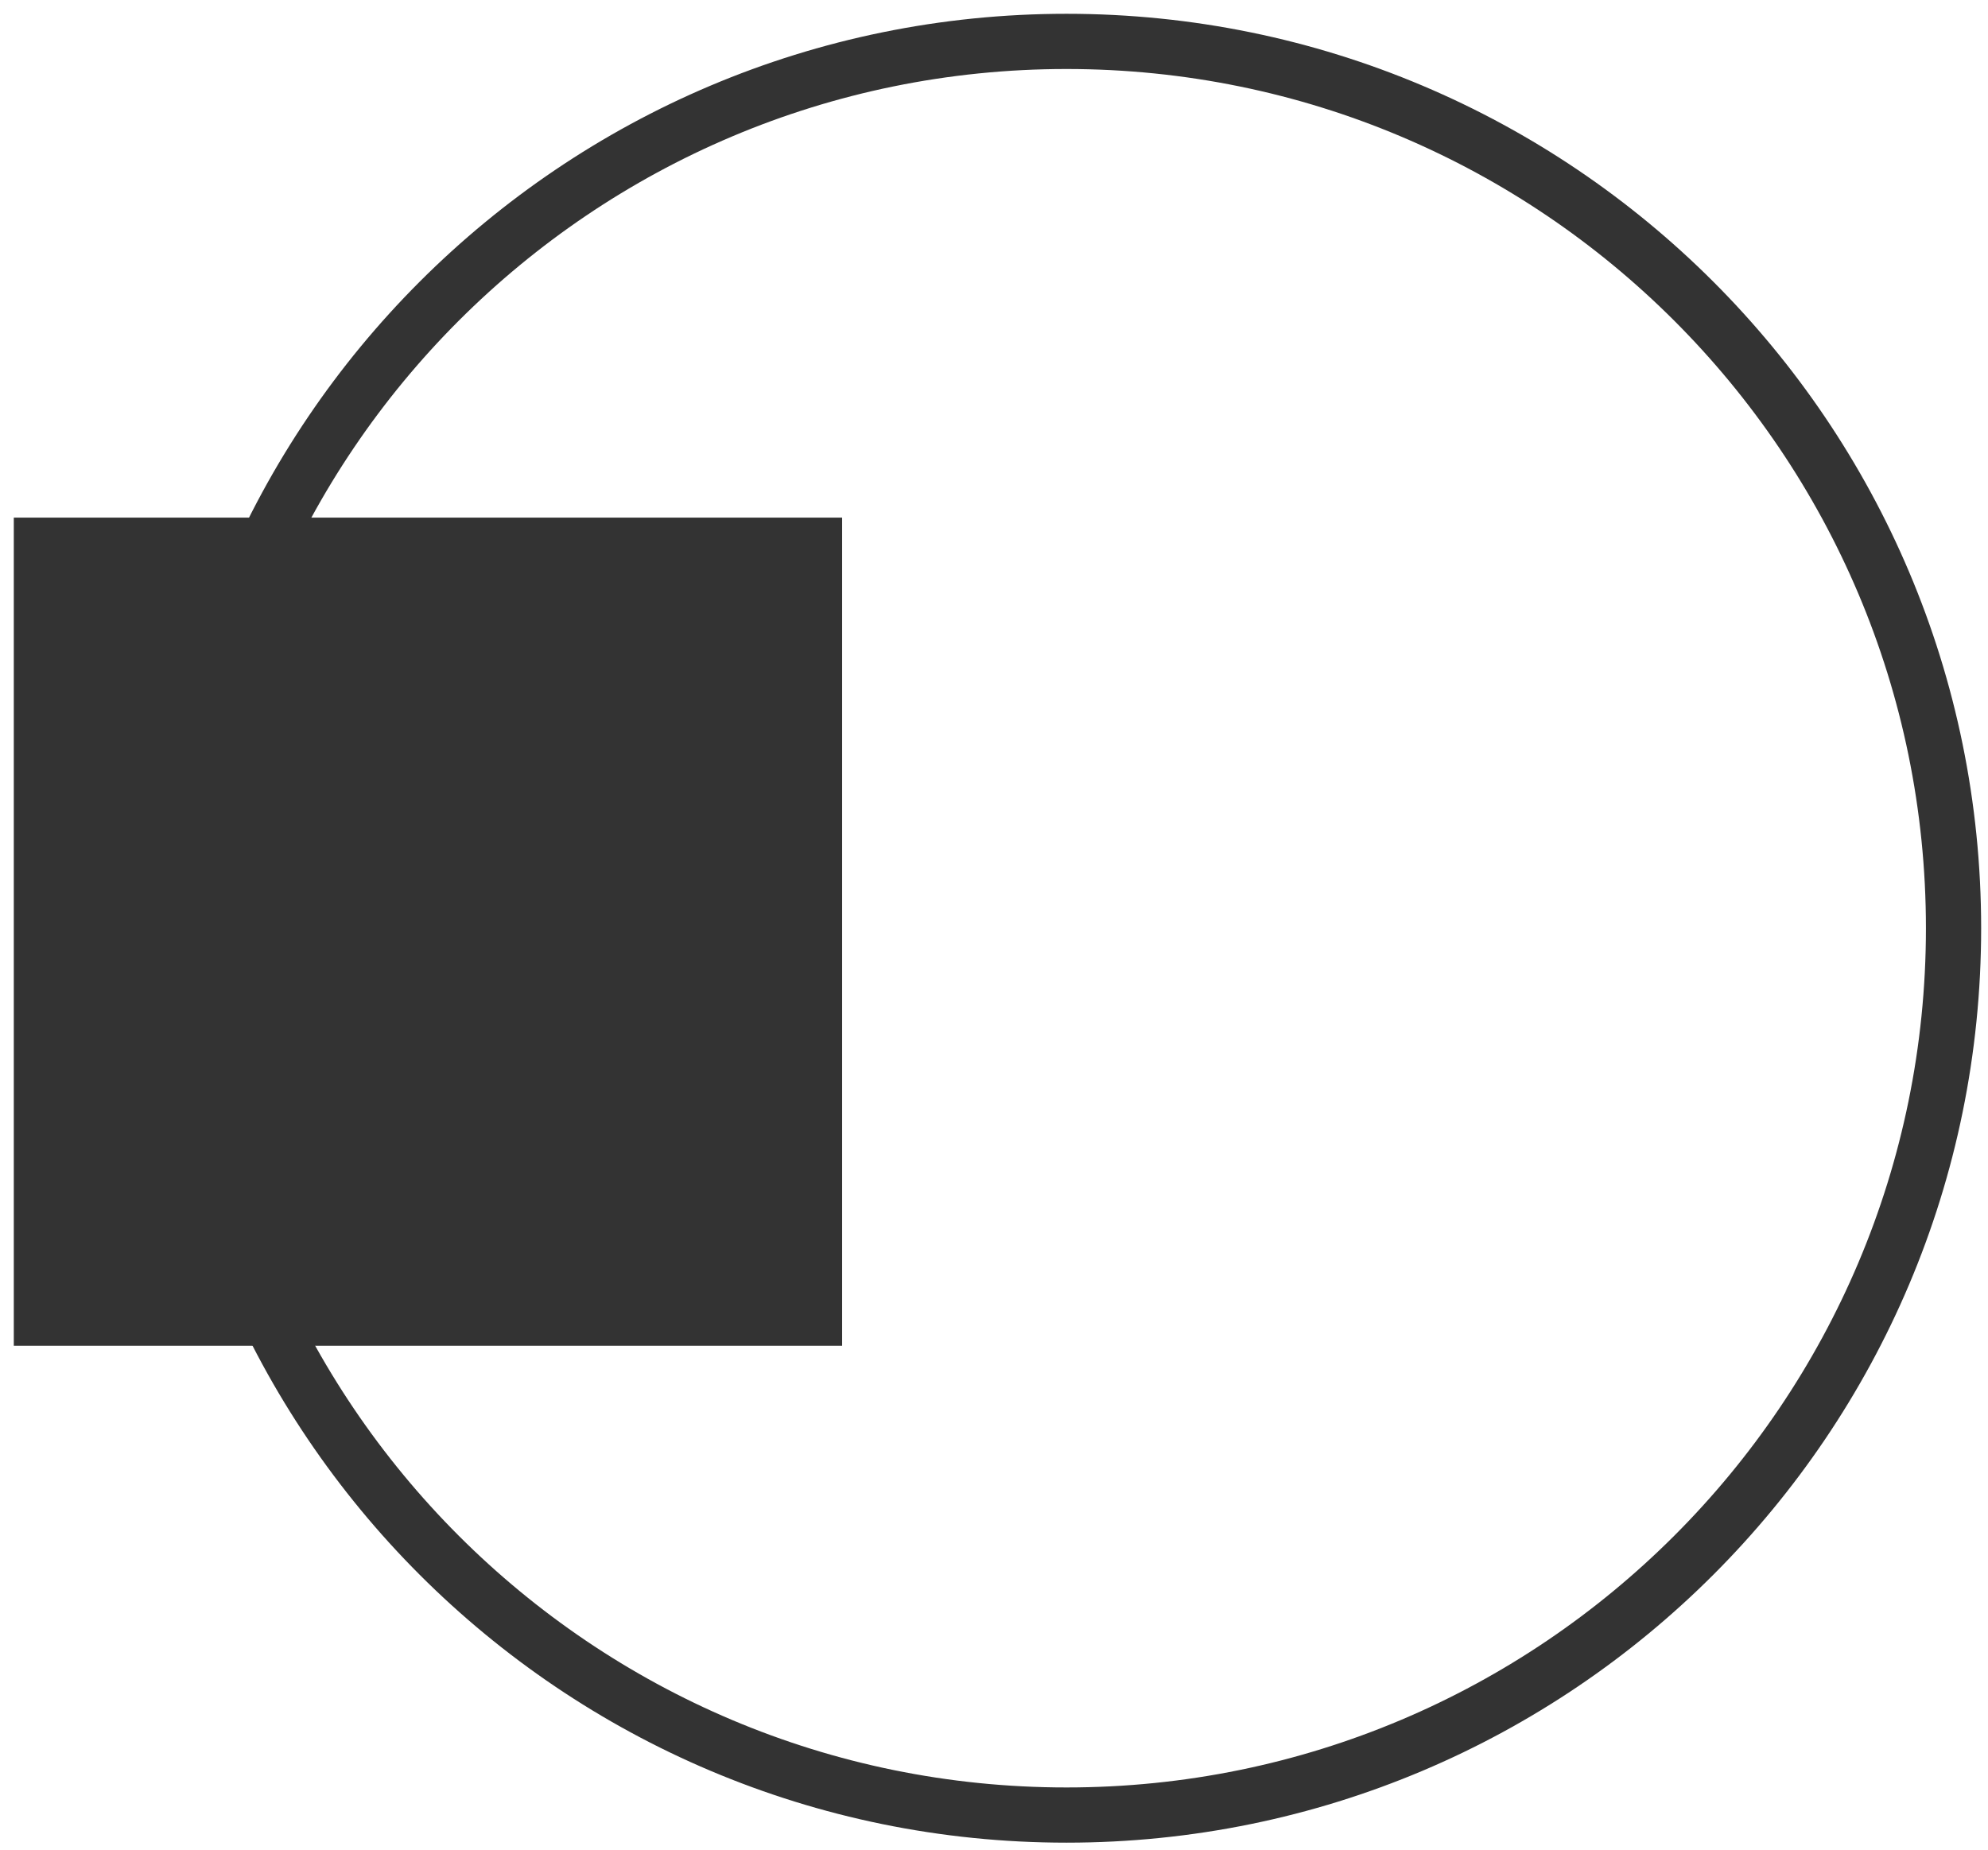
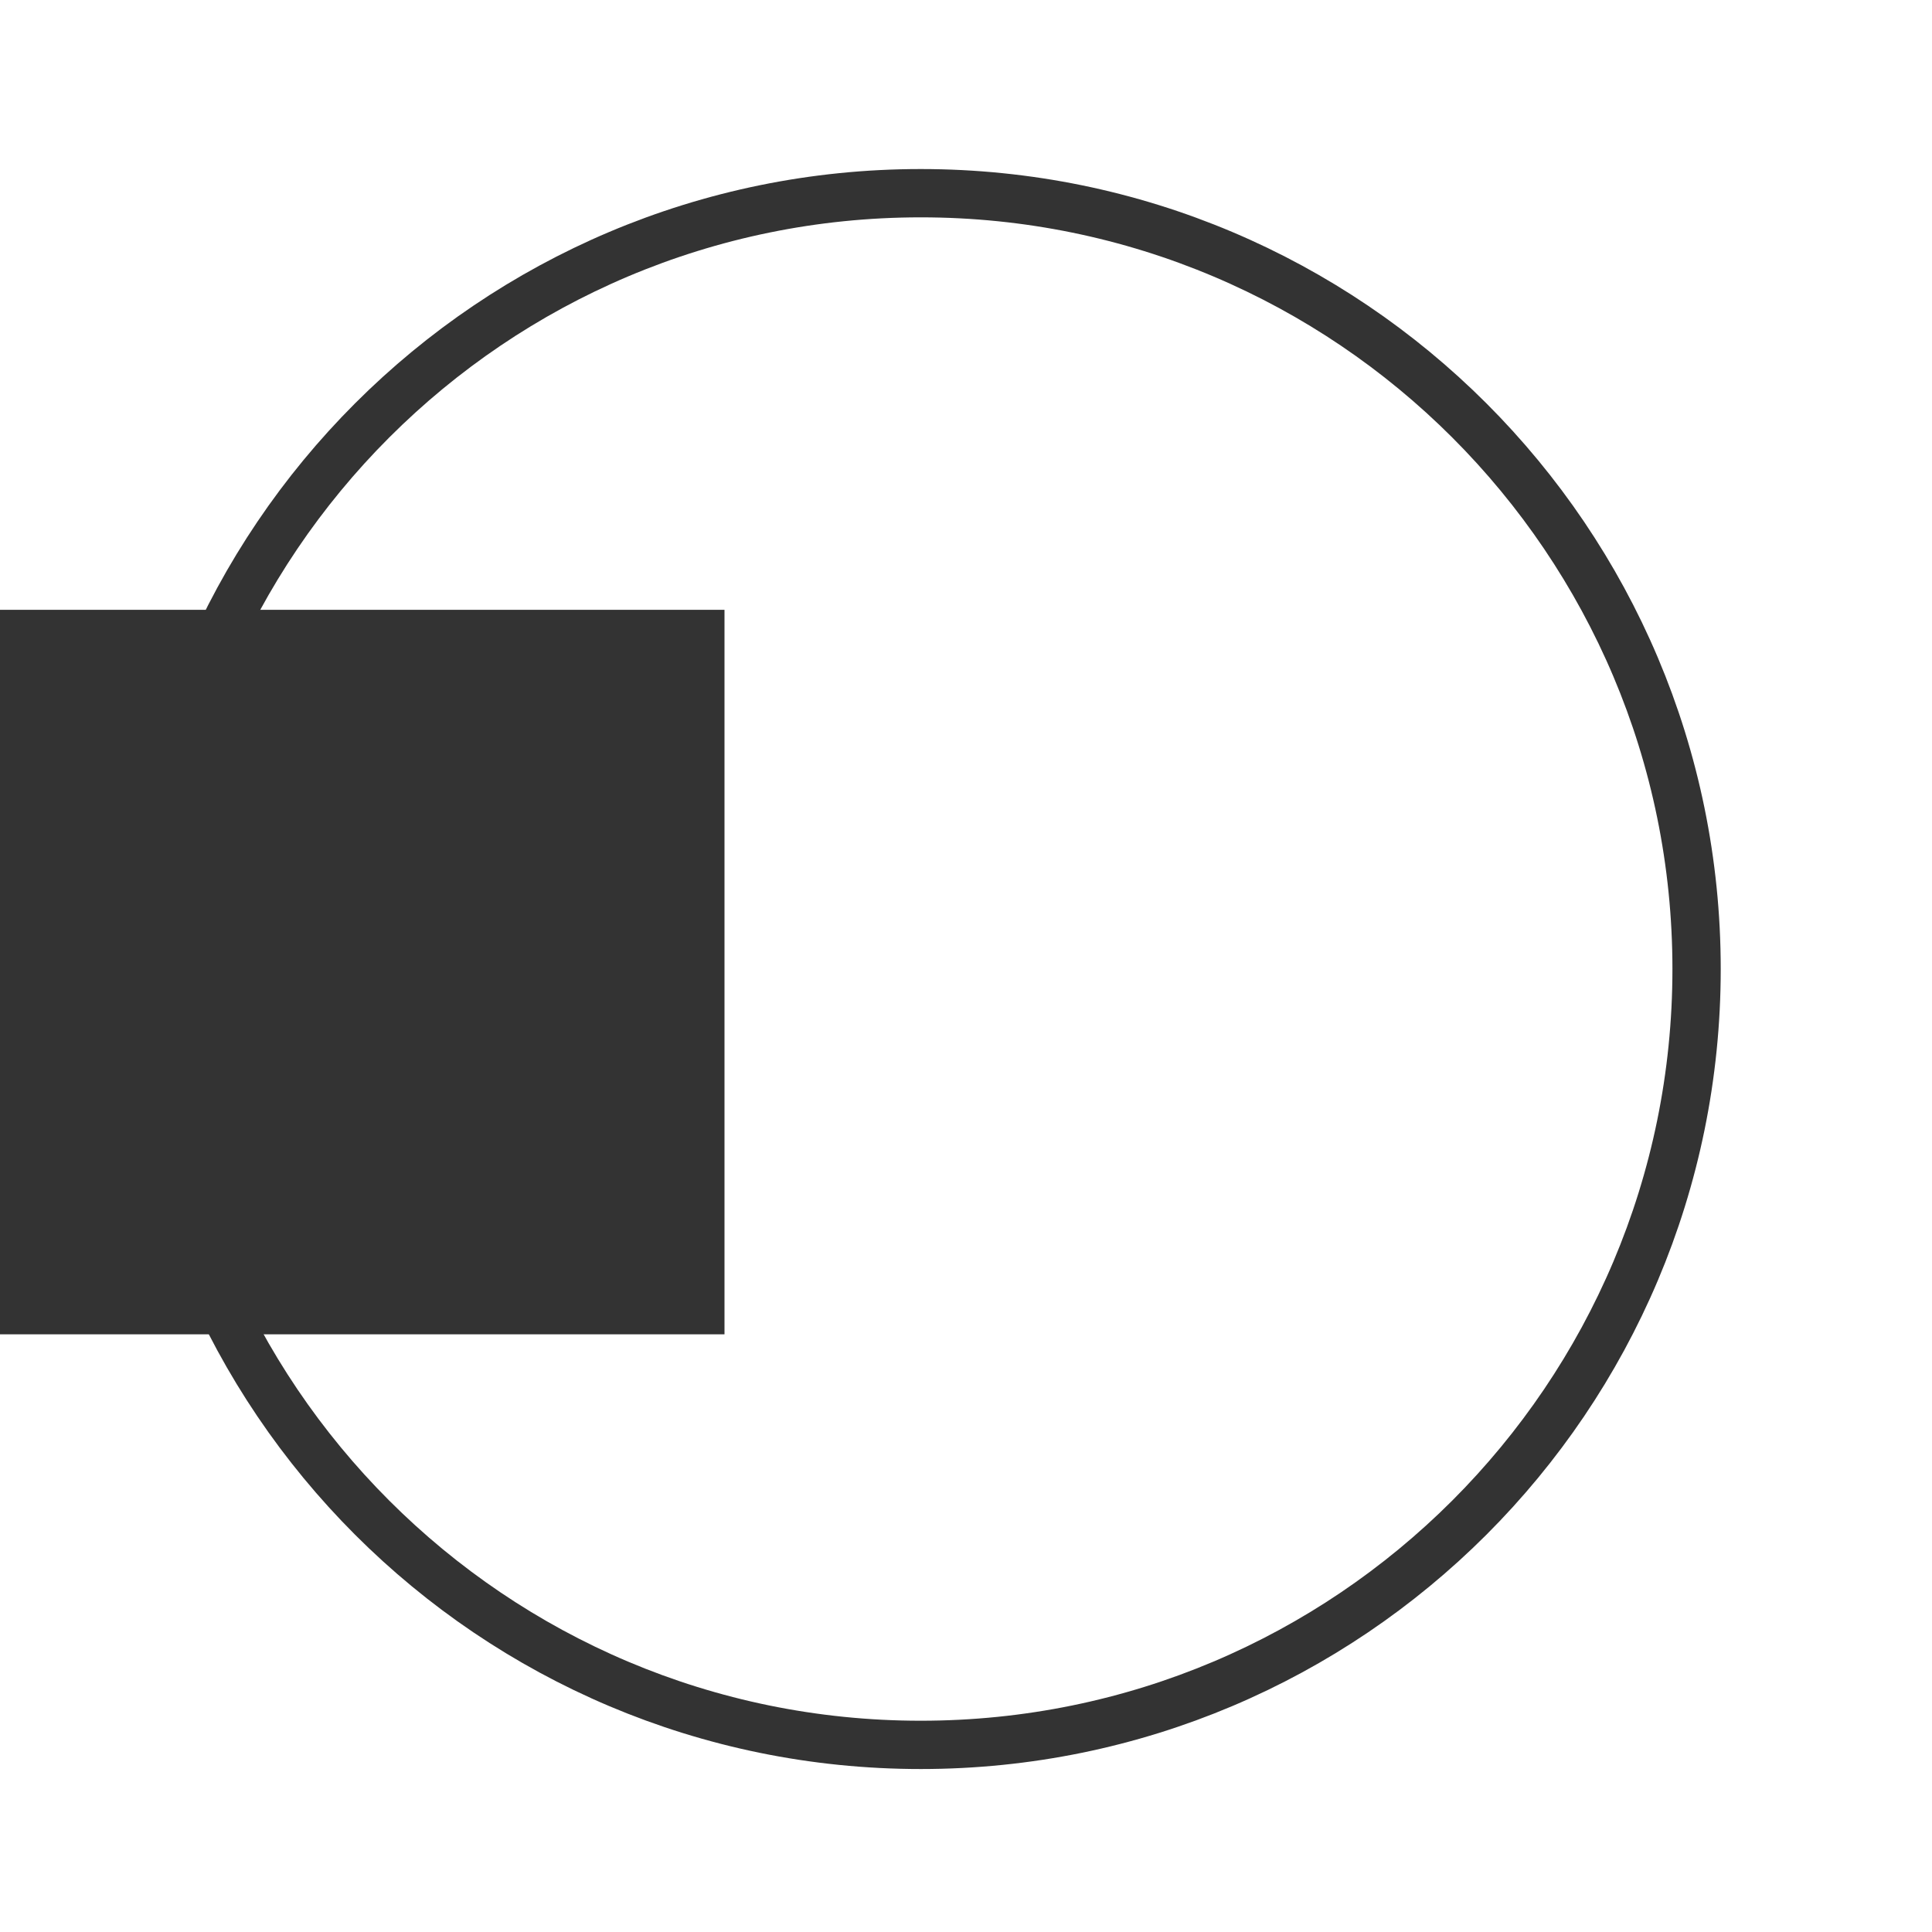
- <svg xmlns="http://www.w3.org/2000/svg" width="72" height="67" viewBox="0 0 72 67" fill="none">
-   <circle r="32.126" transform="matrix(1.39071e-07 -1 -1 -1.39071e-07 38.6258 33.6257)" stroke="#333333" stroke-width="2" />
-   <rect x="0.5" y="48.751" width="30" height="30" transform="rotate(-90 0.5 48.7513)" fill="#333333" />
+ <svg xmlns="http://www.w3.org/2000/svg" width="80" height="80" viewBox="0 0 80 80" fill="none">
+   <circle r="32.126" transform="matrix(1.39071e-07 -1 -1 -1.39071e-07 38.1257 40.1257)" stroke="#333333" stroke-width="2" />
+   <rect x="3.8147e-06" y="55.251" width="30" height="30" transform="rotate(-90 3.8147e-06 55.2513)" fill="#333333" />
</svg>
